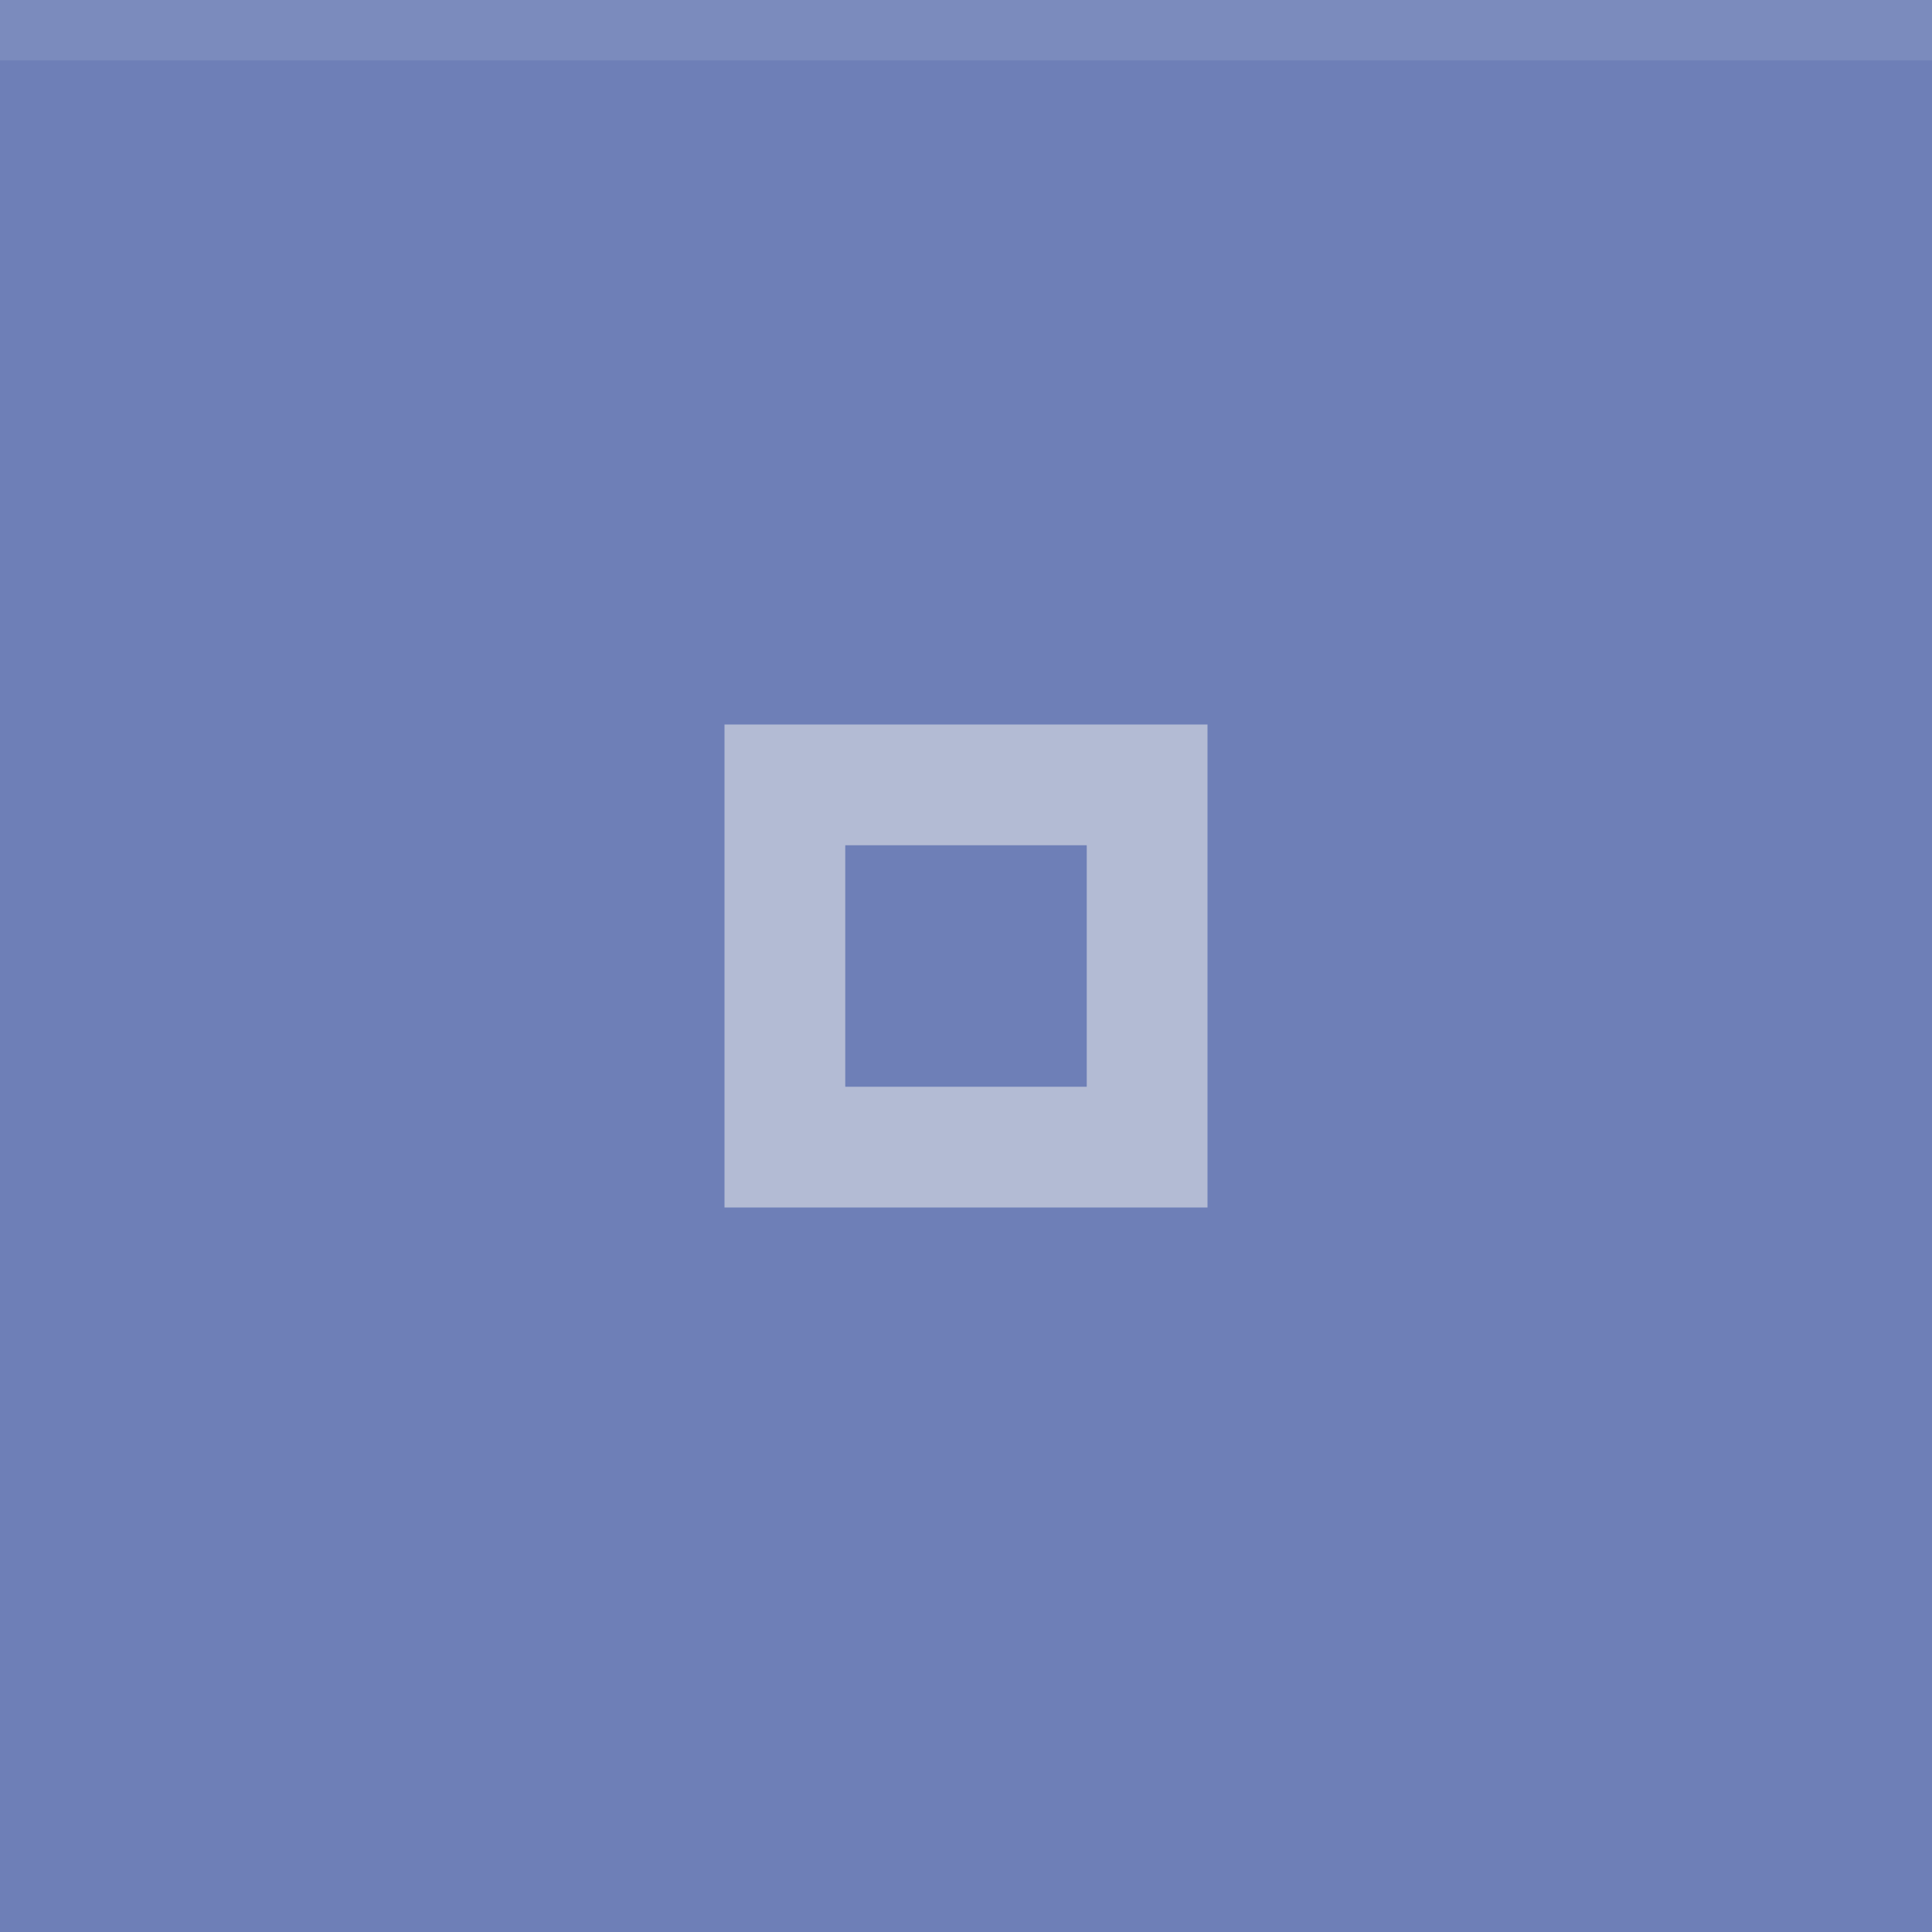
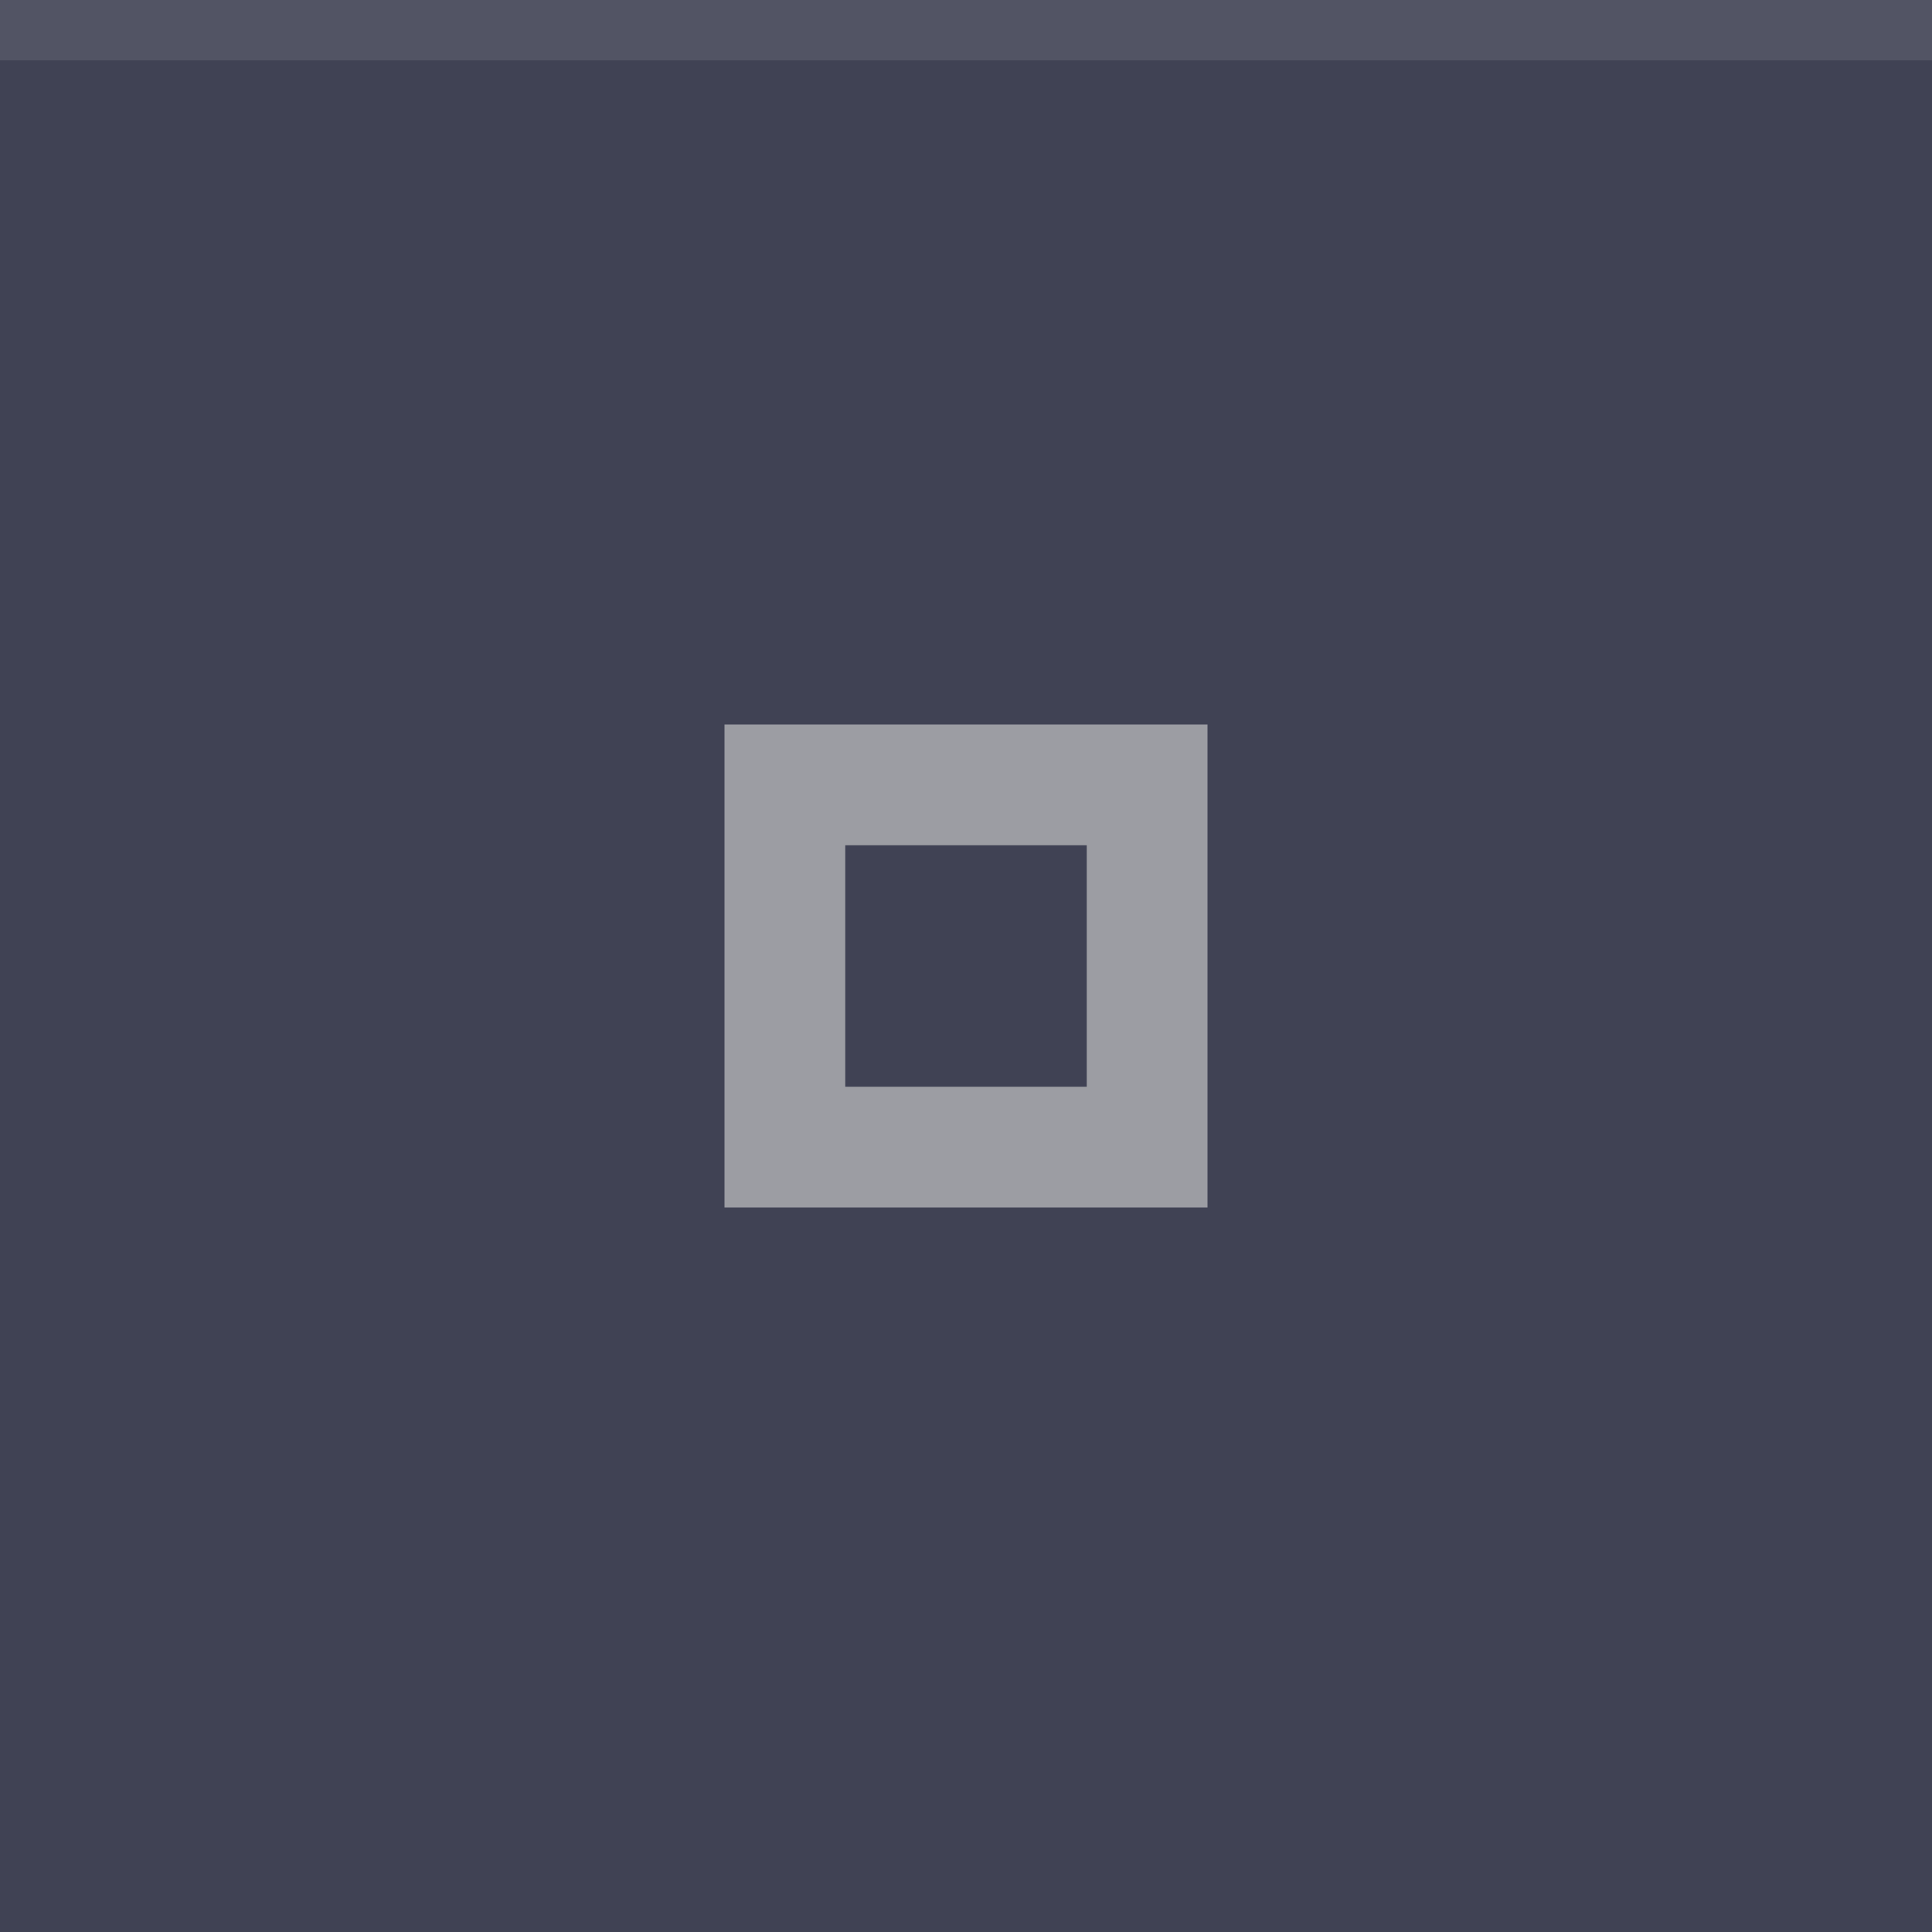
<svg xmlns="http://www.w3.org/2000/svg" width="32" height="32" viewBox="0 0 32 32">
-   <rect width="32" height="32" fill="#6e7fb7" />
+   <rect width="32" height="32" fill="#404254" />
  <rect width="32" height="1" fill="#f8f8f2" fill-opacity="0.1" />
  <g fill="#f8f8f2" opacity="0.5">
    <circle cx="16" cy="16" r="12" opacity="0" />
    <path d="m12 12v8h8v-8zm2 2h4v4h-4z" />
  </g>
</svg>
